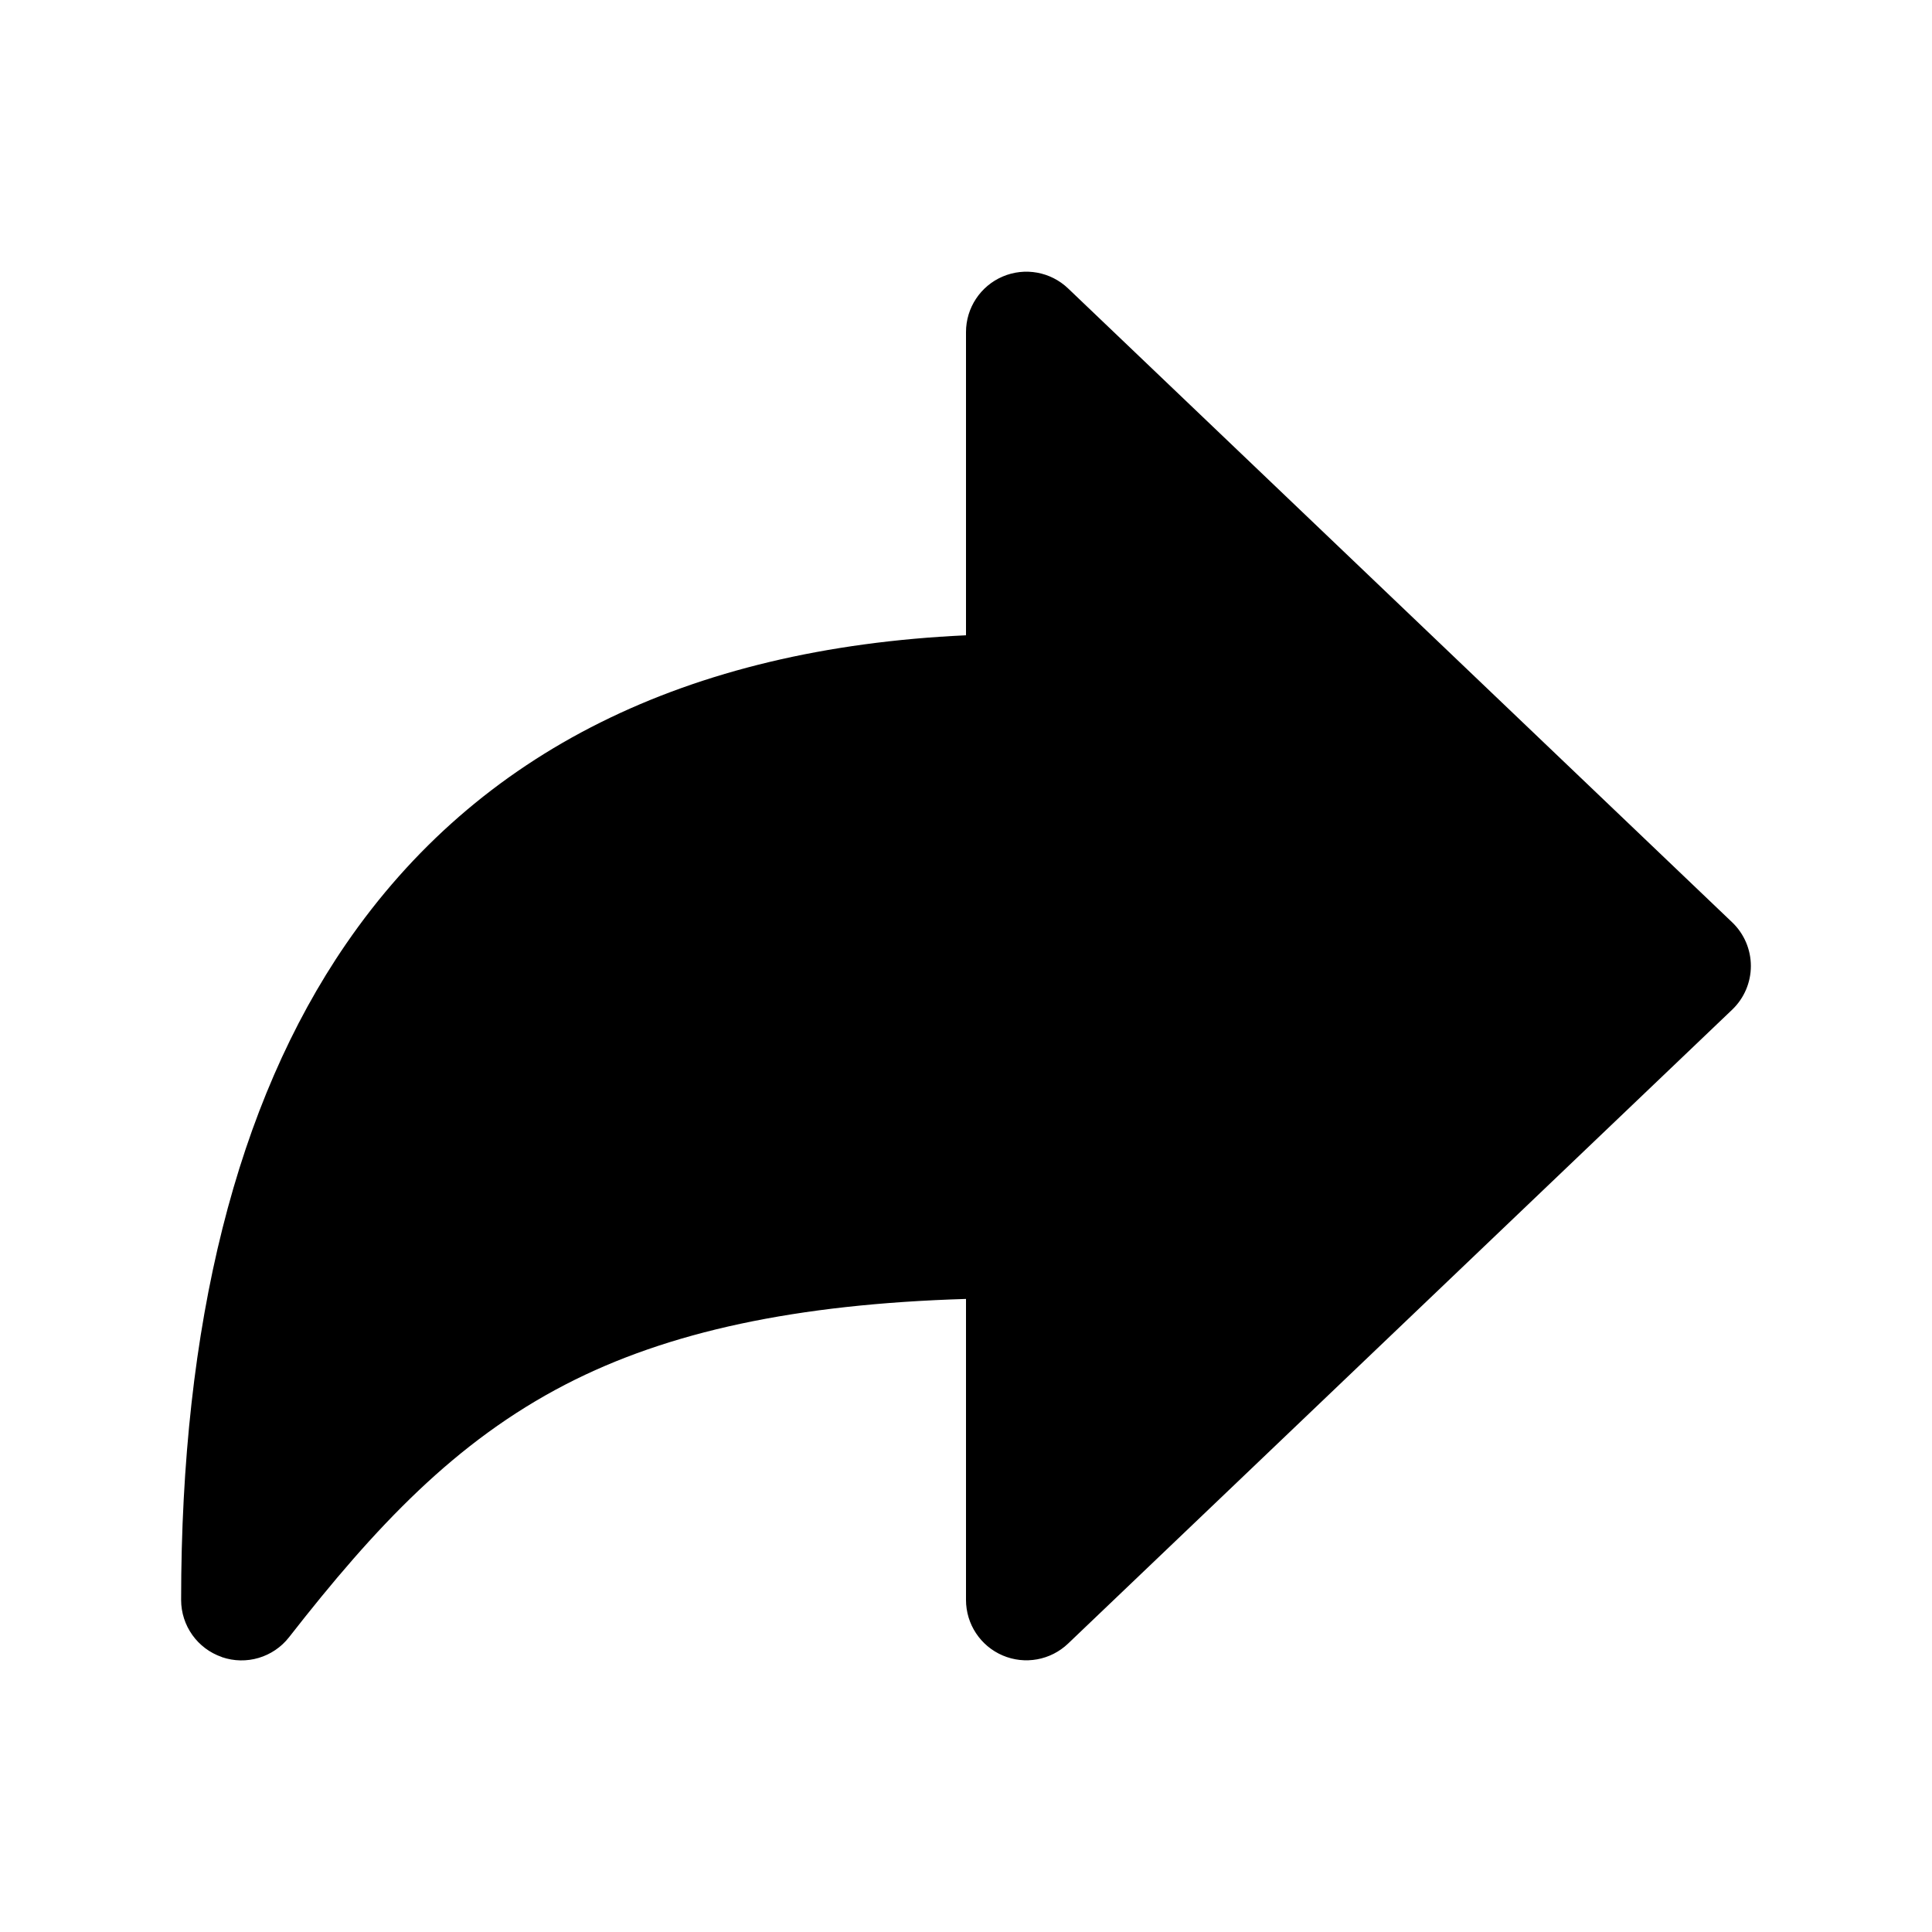
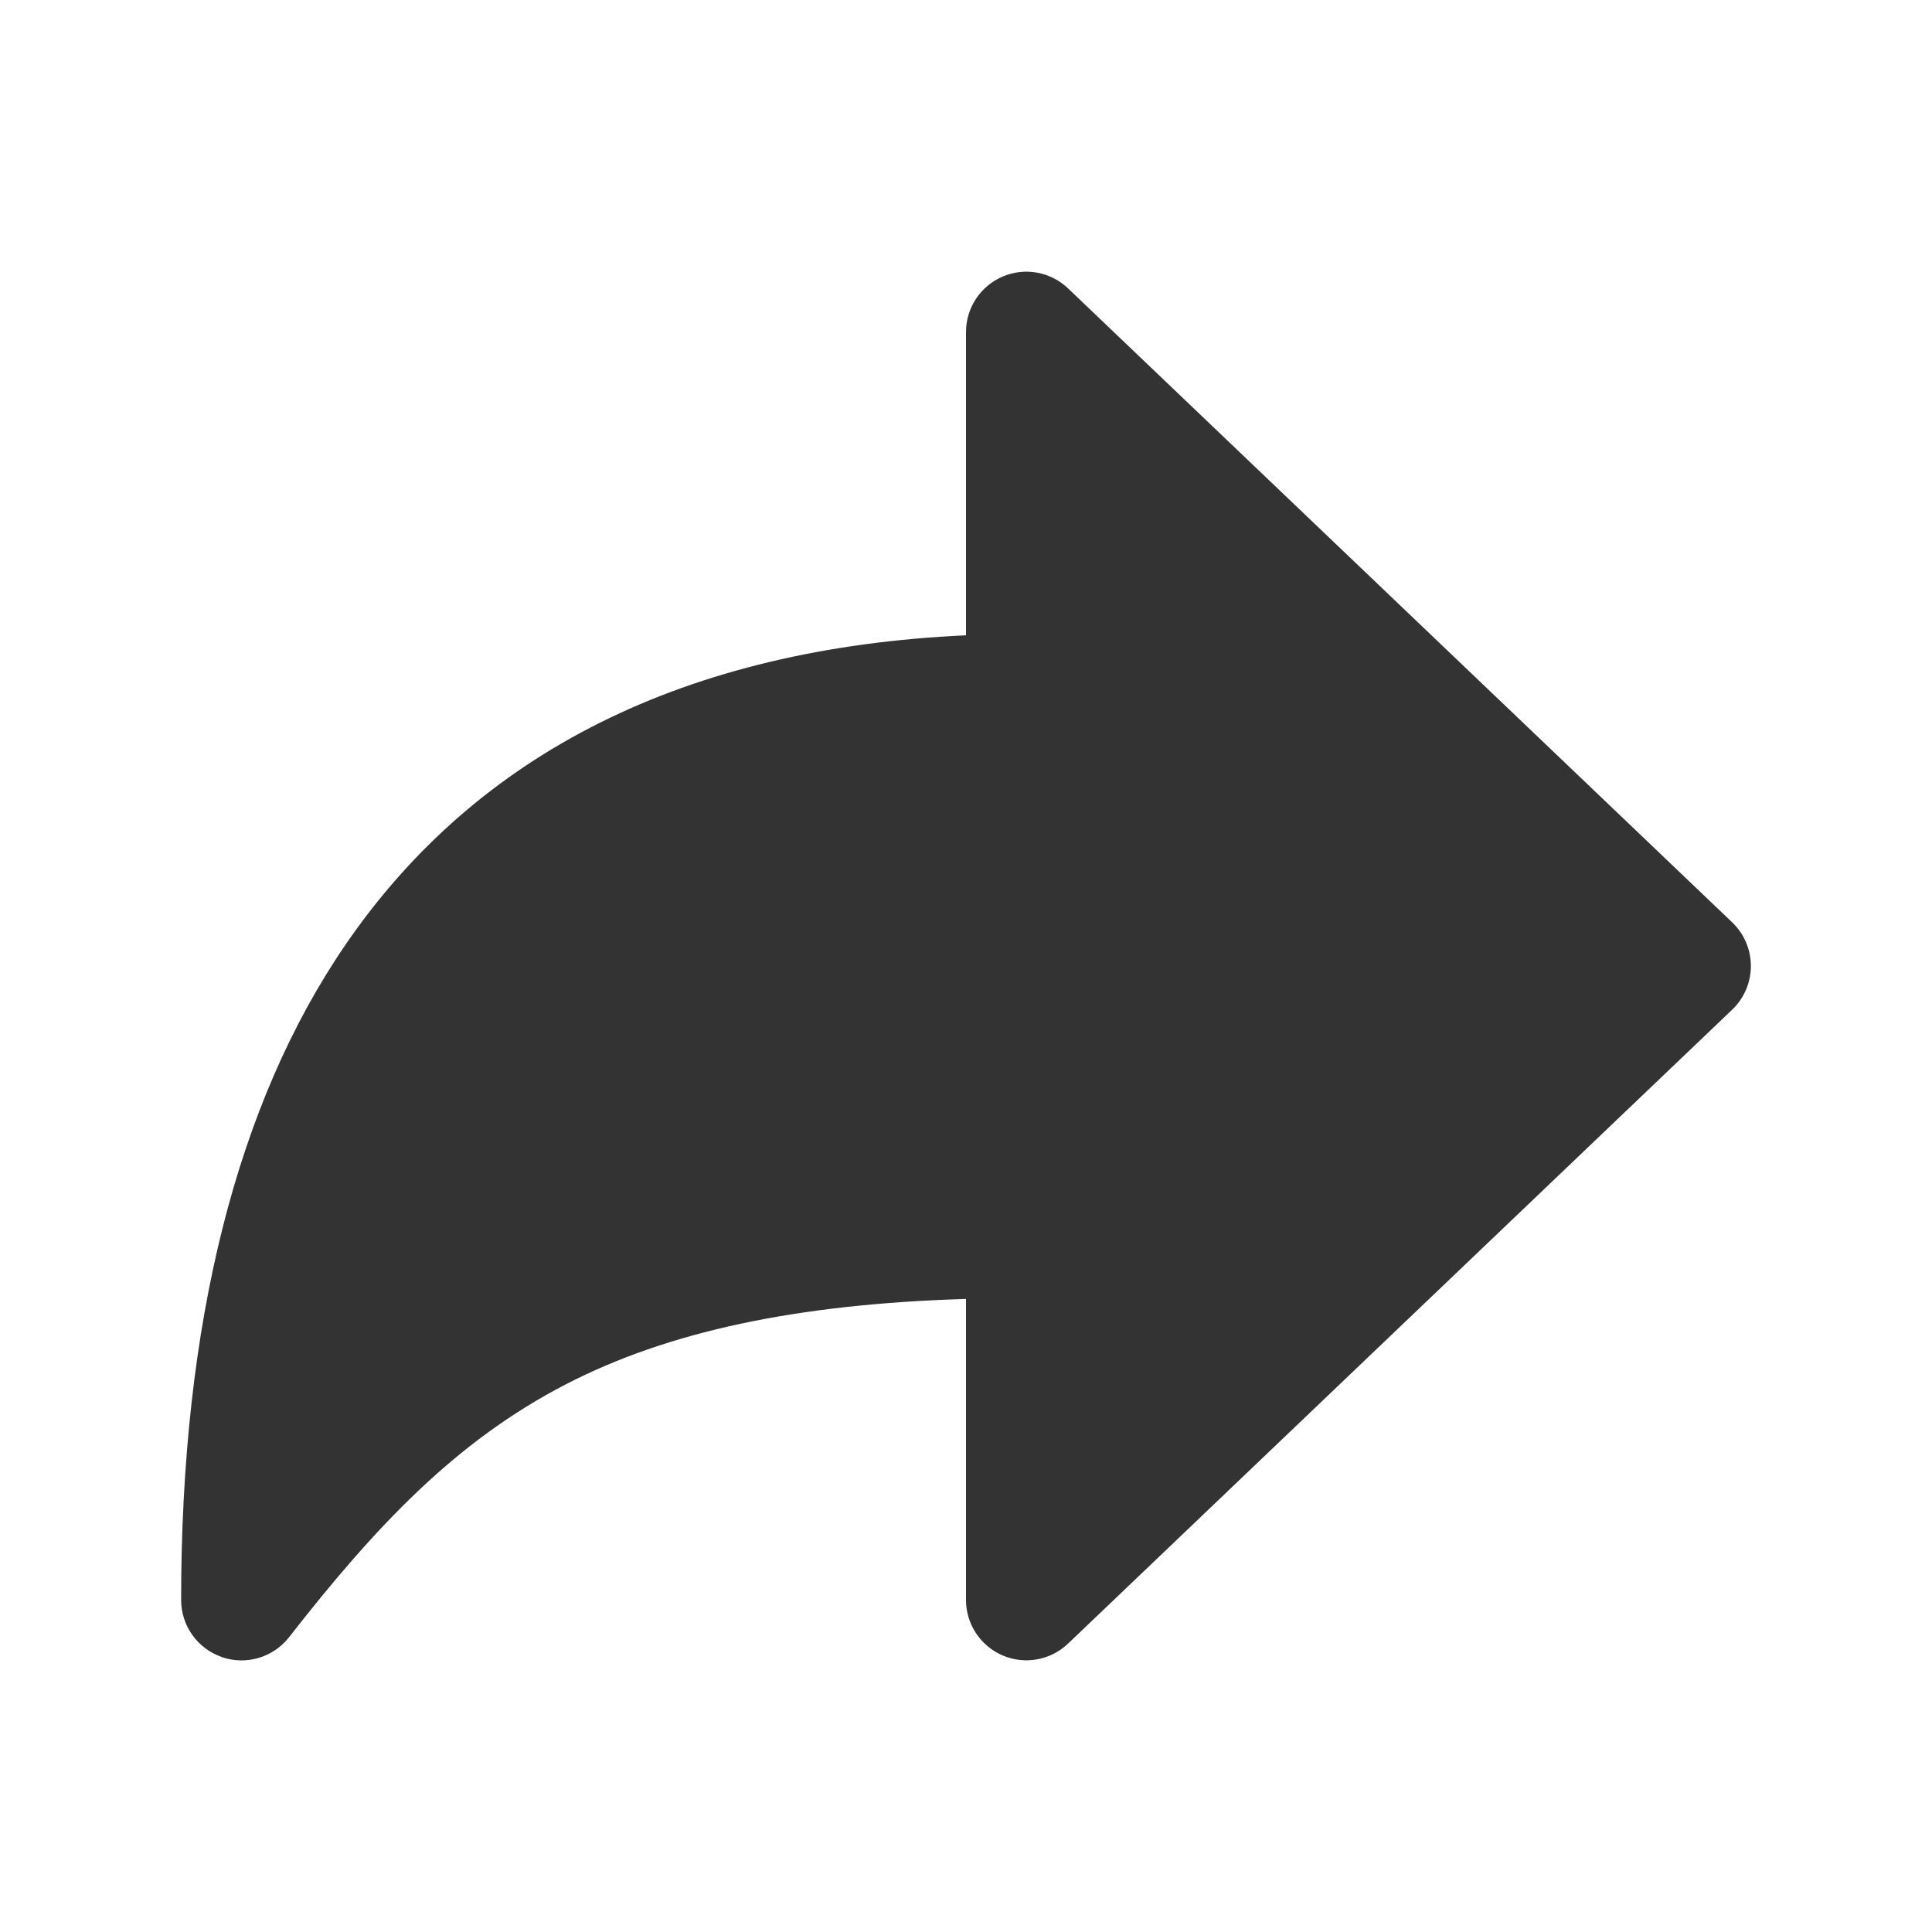
<svg xmlns="http://www.w3.org/2000/svg" width="512px" height="512px" viewBox="0 0 512 512">
-   <path d="M58.79,439.13A16,16,0,0,1,48,424c0-73.1,14.68-131.56,43.65-173.77,35-51,90.21-78.46,164.35-81.87V88a16,16,0,0,1,27.05-11.57l176,168a16,16,0,0,1,0,23.14l-176,168A16,16,0,0,1,256,424V344.23c-45,1.36-79,8.65-106.07,22.64-29.25,15.12-50.46,37.71-73.32,67a16,16,0,0,1-17.82,5.28Z" />
+   <path d="M58.79,439.13A16,16,0,0,1,48,424c0-73.1,14.68-131.56,43.65-173.77,35-51,90.21-78.46,164.35-81.87V88a16,16,0,0,1,27.05-11.57l176,168a16,16,0,0,1,0,23.14l-176,168A16,16,0,0,1,256,424V344.23c-45,1.36-79,8.65-106.07,22.64-29.25,15.12-50.46,37.71-73.32,67a16,16,0,0,1-17.82,5.28Z" fill="#333" fill-rule="nonzero" />
</svg>
